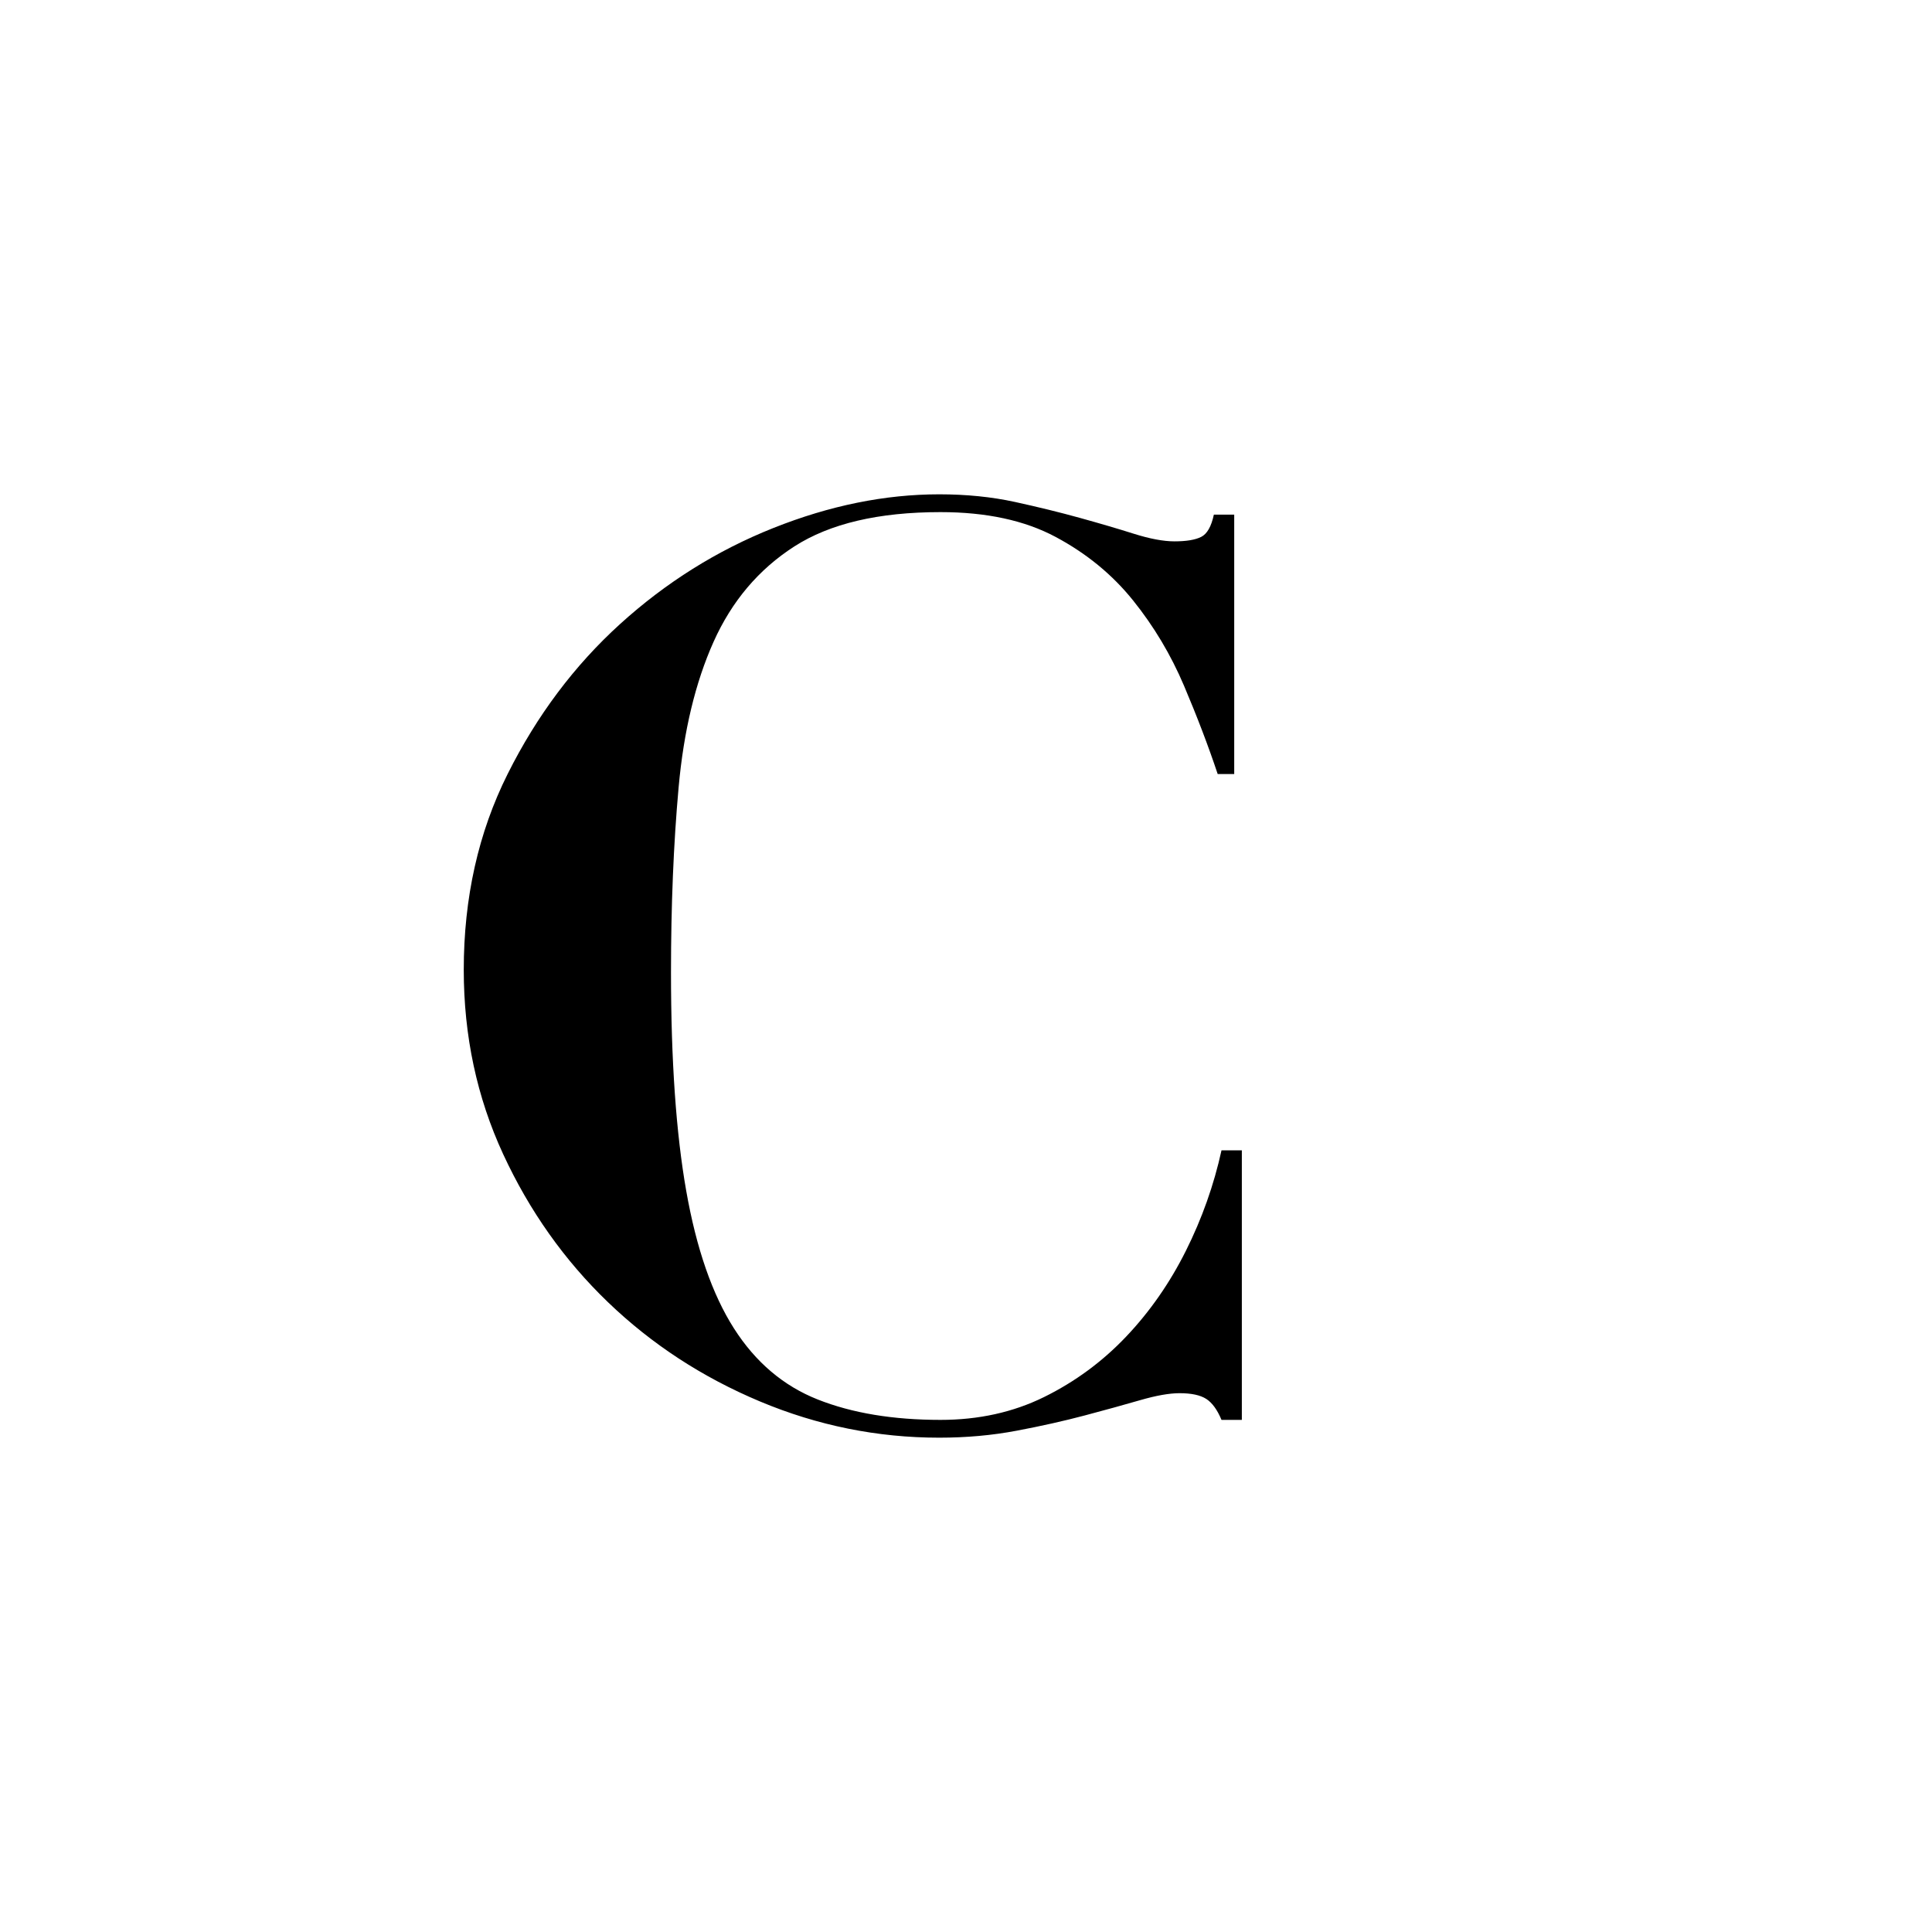
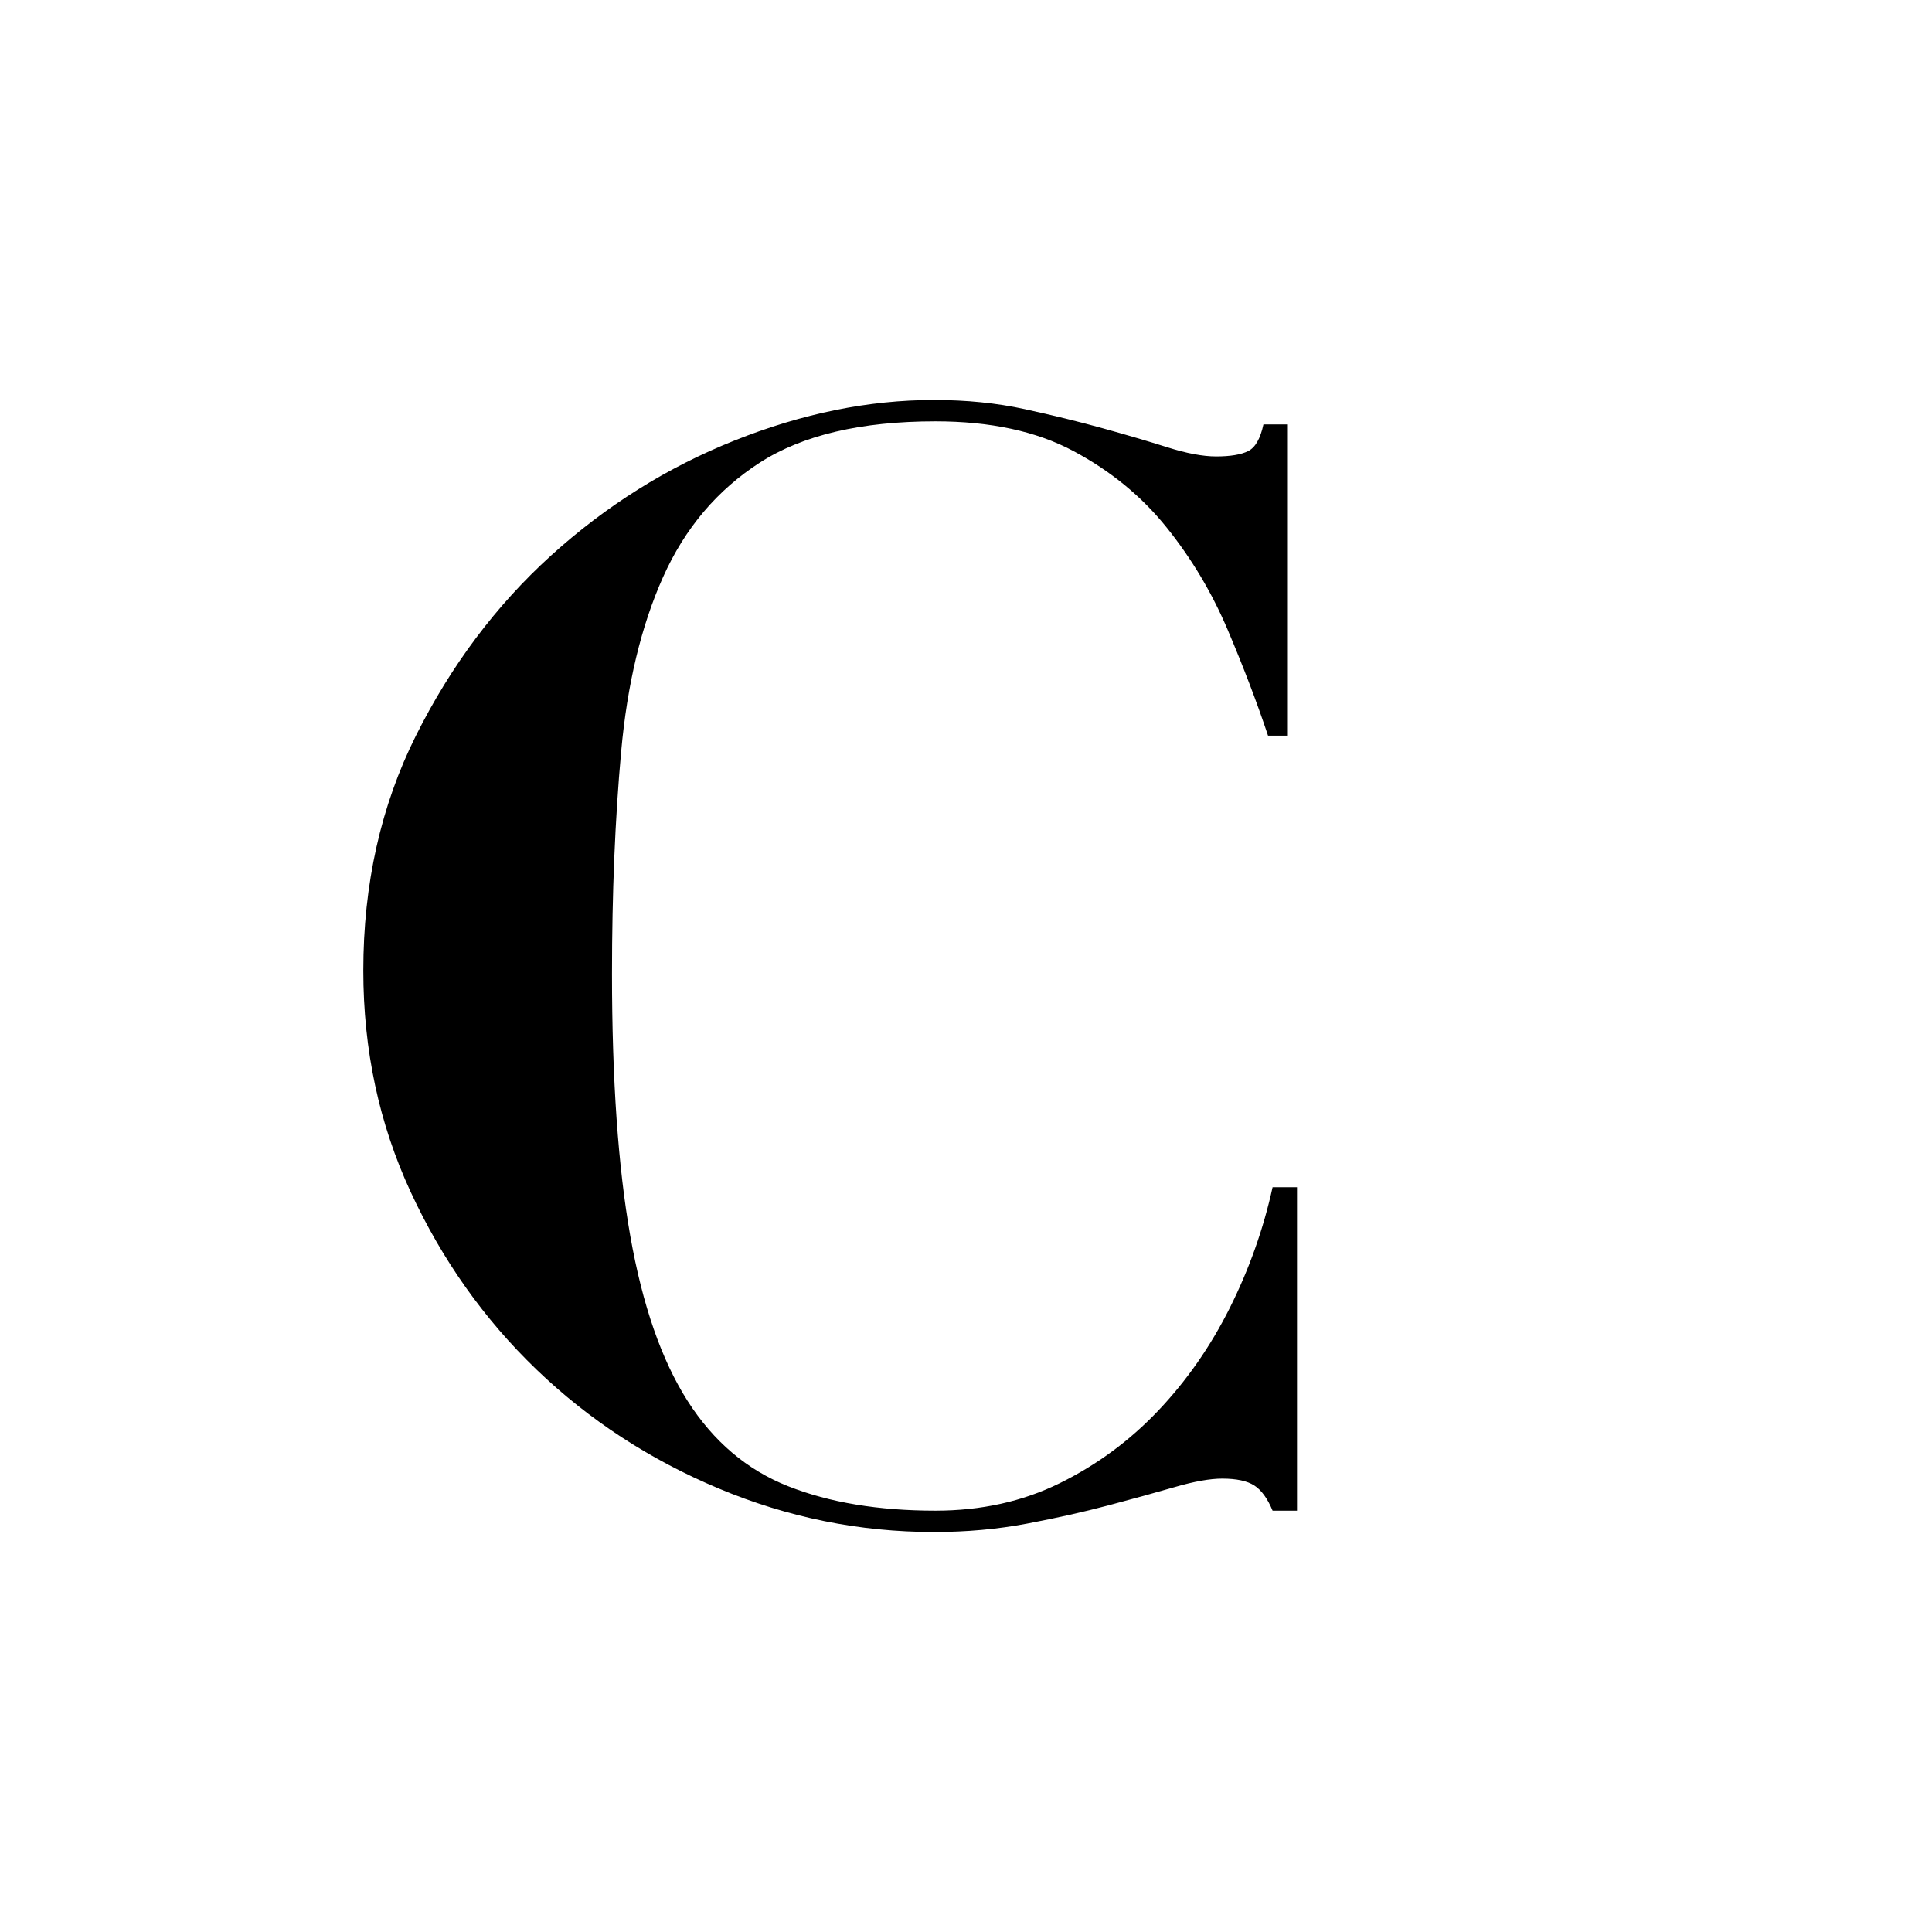
<svg xmlns="http://www.w3.org/2000/svg" width="1024" height="1024" viewBox="0 0 1024 1024" fill="#000000">
-   <path fill-rule="evenodd" d="M654.16 410.25V272.78H643.37Q641.35 282.22 636.64 284.57Q631.92 286.93 622.49 286.93Q613.73 286.93 600.92 282.89Q588.12 278.85 572.28 274.47Q556.45 270.09 537.92 266.04Q519.39 262 497.82 262Q454.7 262 409.88 279.86Q365.07 297.71 328.68 330.73Q292.3 363.75 269.05 410.25Q245.8 456.74 245.8 514.02Q245.8 566.58 266.69 611.73Q287.58 656.88 322.28 690.23Q356.99 723.59 402.81 742.8Q448.63 762 497.82 762Q519.39 762 538.93 758.29Q558.47 754.59 574.98 750.21Q591.49 745.83 604.29 742.12Q617.09 738.42 625.18 738.42Q634.61 738.42 639.33 741.45Q644.05 744.48 647.42 752.57H658.2V609.71H647.42Q641.35 637.34 628.55 662.94Q615.75 688.55 596.88 708.43Q578.01 728.31 553.42 740.44Q528.82 752.57 498.5 752.57Q460.76 752.57 433.47 741.78Q406.18 731 388.99 704.05Q371.81 677.09 363.73 631.27Q355.64 585.45 355.64 515.37Q355.64 462.13 359.68 417.32Q363.73 372.51 378.21 340.17Q392.7 307.82 421 289.63Q449.3 271.43 498.5 271.43Q534.88 271.43 559.48 284.57Q584.08 297.71 600.58 318.27Q617.09 338.82 627.54 363.42Q637.98 388.01 645.4 410.25Z" />
+   <path fill-rule="evenodd" d="M682.59 389.9V224.94H669.65Q667.22 236.26 661.56 239.09Q655.9 241.92 644.58 241.92Q634.07 241.92 618.71 237.07Q603.34 232.22 584.34 226.96Q565.34 221.7 543.1 216.85Q520.86 212 494.99 212Q443.23 212 389.46 233.43Q335.69 254.86 292.02 294.48Q248.36 334.1 220.46 389.9Q192.56 445.69 192.56 514.43Q192.56 577.5 217.63 631.68Q242.7 685.85 284.34 725.88Q325.98 765.91 380.97 788.95Q435.96 812 494.99 812Q520.86 812 544.31 807.55Q567.76 803.11 587.57 797.85Q607.39 792.59 622.75 788.15Q638.11 783.7 647.82 783.7Q659.14 783.7 664.8 787.34Q670.46 790.98 674.5 800.68H687.44V629.25H674.5Q667.22 662.4 651.86 693.13Q636.5 723.86 613.85 747.71Q591.21 771.57 561.7 786.12Q532.18 800.68 495.8 800.68Q450.51 800.68 417.76 787.74Q385.01 774.8 364.39 742.46Q343.77 710.11 334.07 655.13Q324.37 600.14 324.37 516.04Q324.37 452.16 329.22 398.39Q334.07 344.61 351.46 305.8Q368.84 266.99 402.8 245.15Q436.77 223.32 495.8 223.32Q539.46 223.32 568.98 239.09Q598.49 254.86 618.3 279.52Q638.11 304.18 650.65 333.7Q663.18 363.21 672.08 389.9Z" />
</svg>
